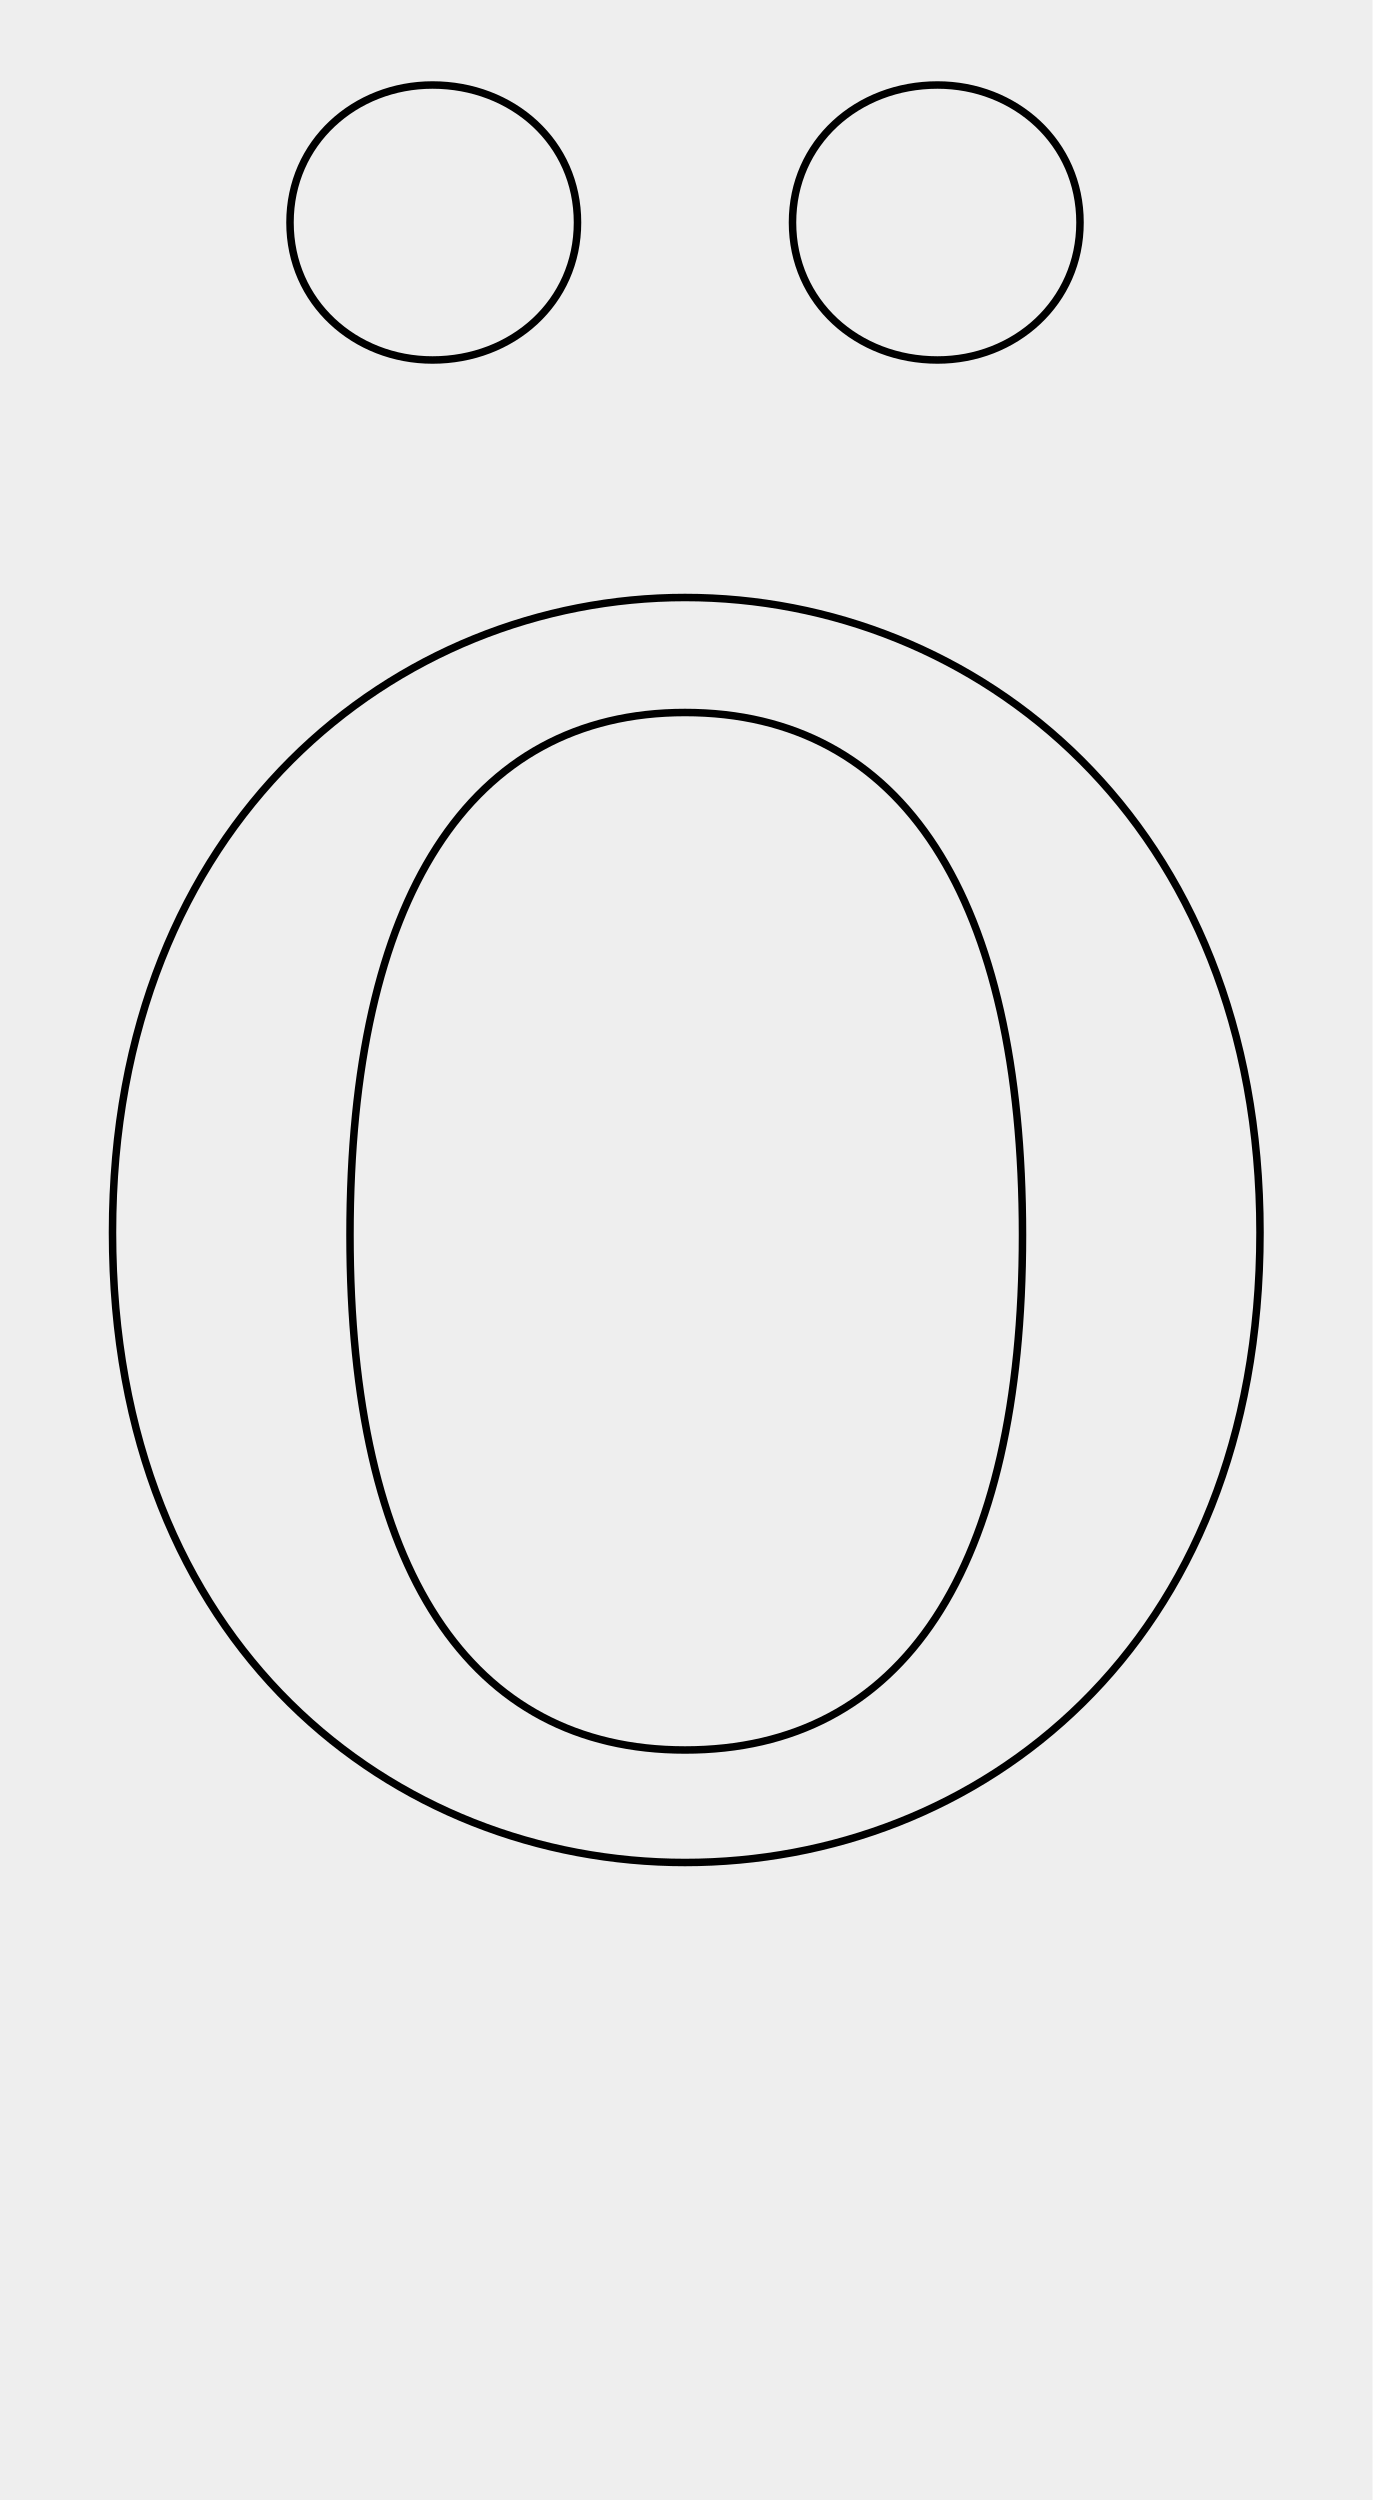
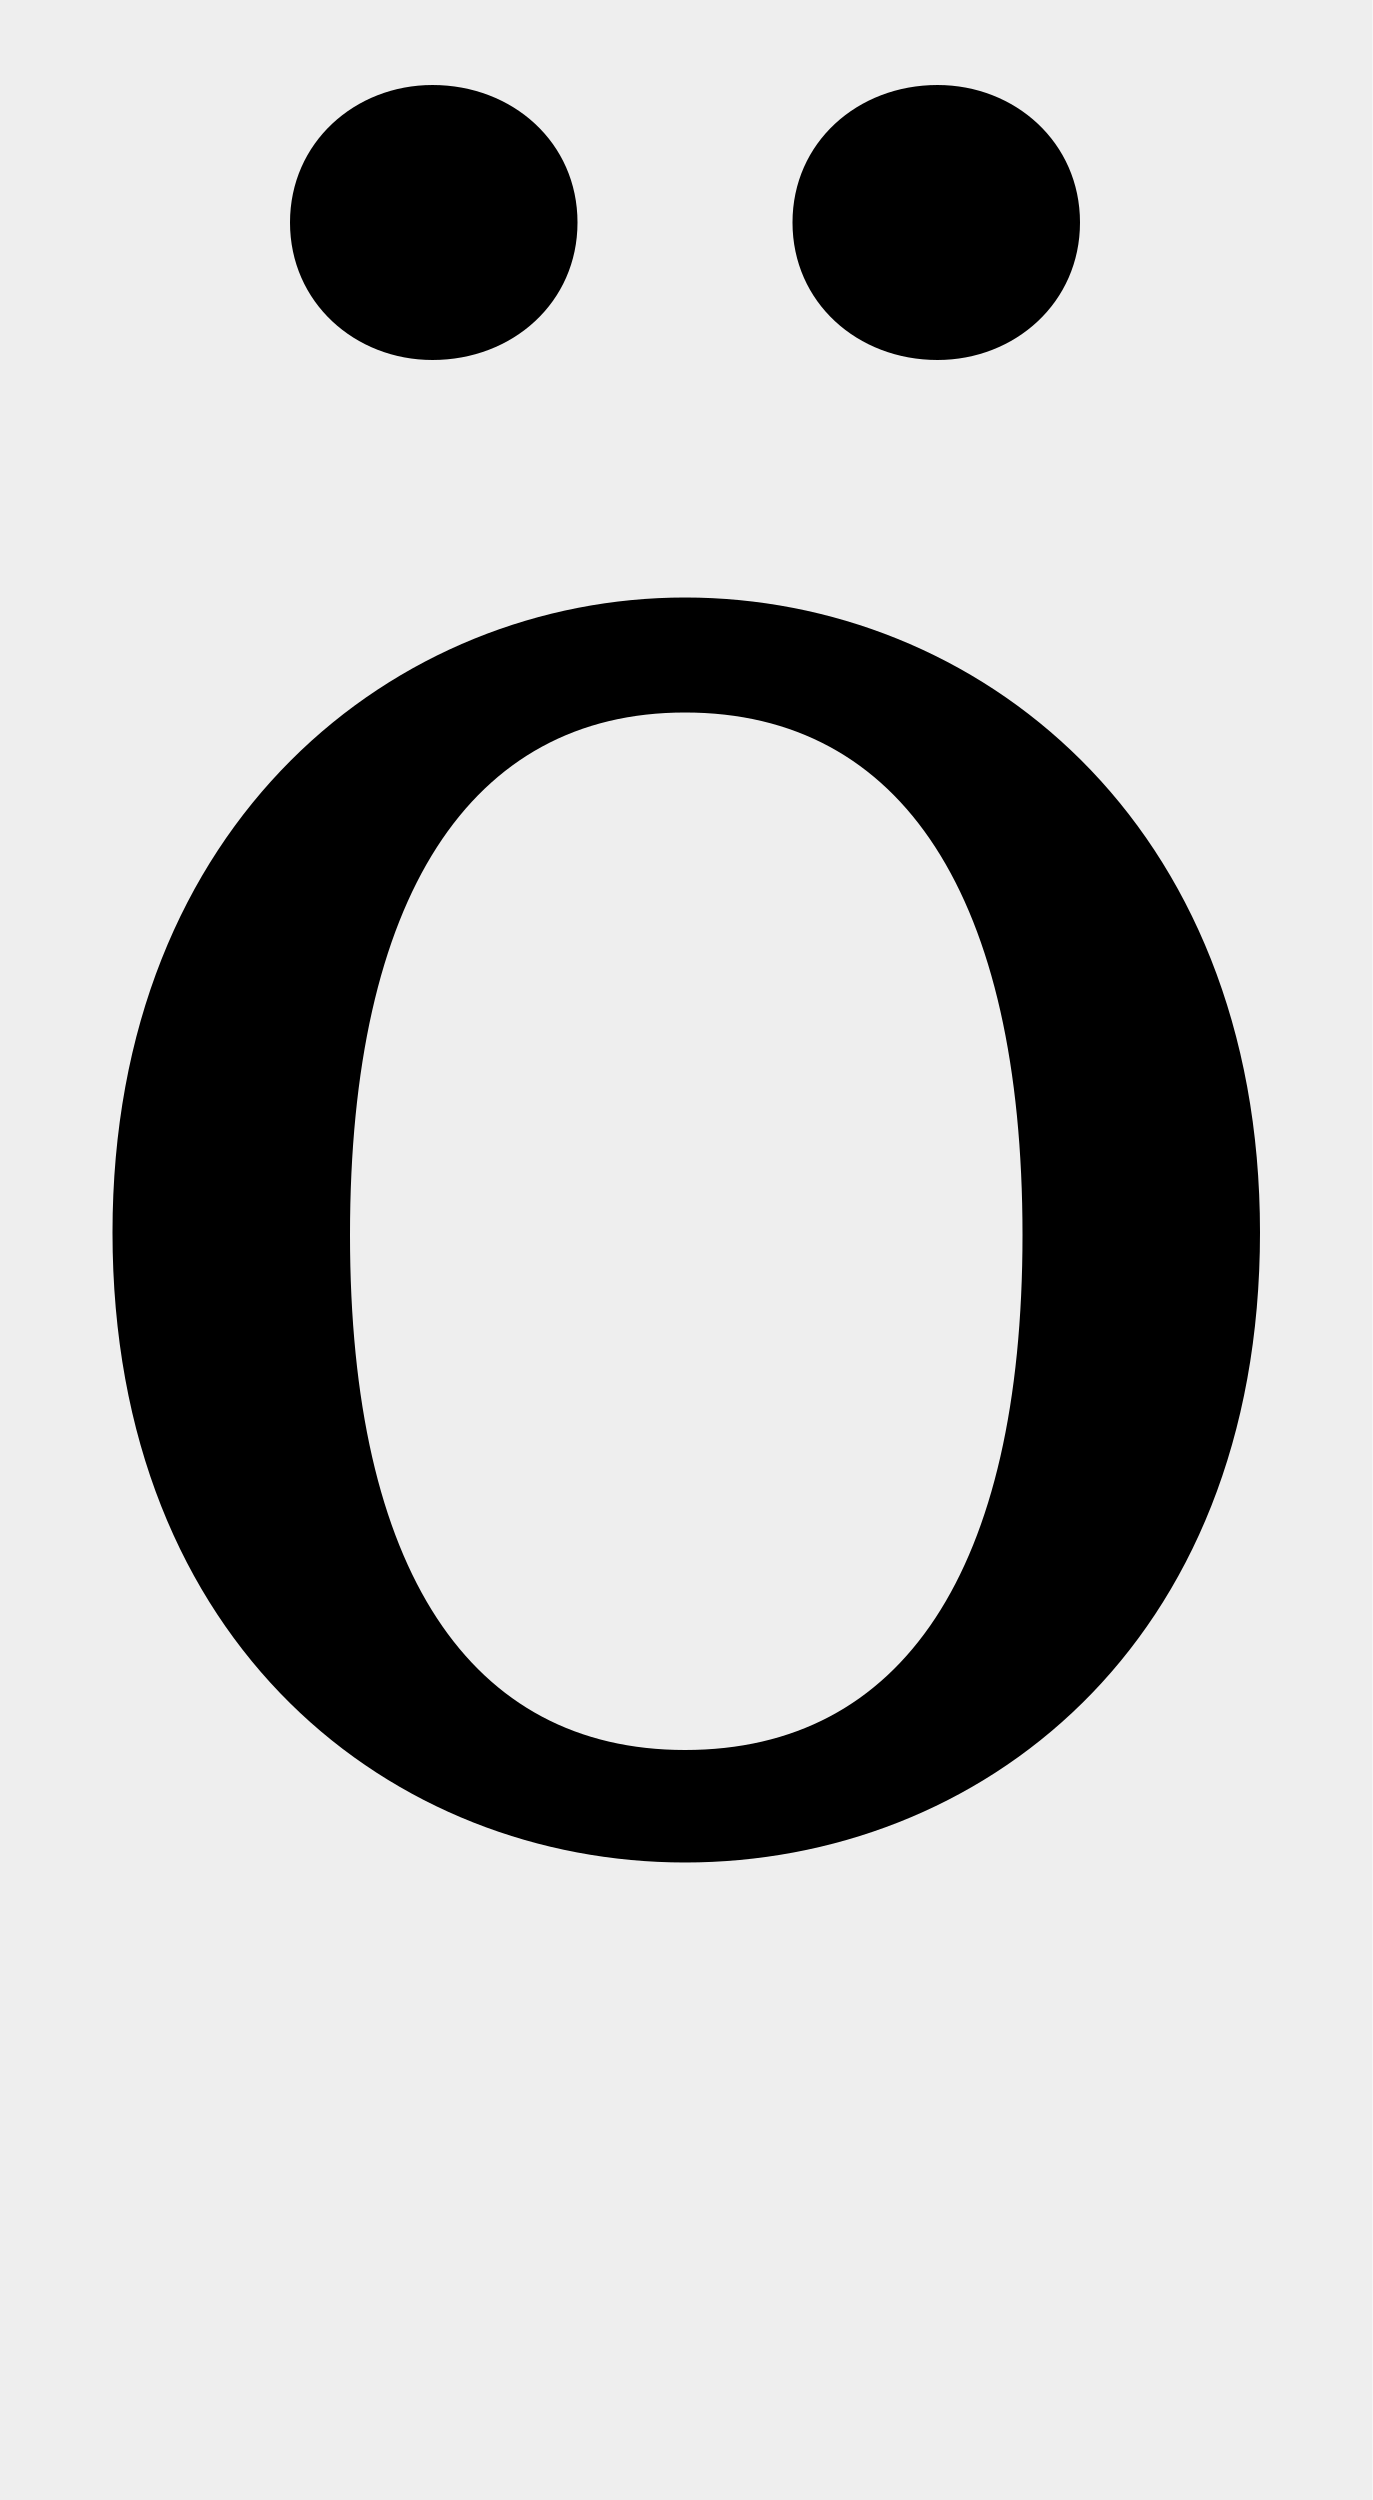
<svg xmlns="http://www.w3.org/2000/svg" height="1000" width="549">
  <style>
- path { fill: none; stroke: black; stroke-width: 3; }
+ path { fill: black; fill-rule: nonzero }
</style>
  <rect fill="#eee" height="1000" width="549" />
  <g transform="translate(0, 730) scale(1, -1)">
-     <path d="M274,445 c87,0,135,-74,135,-209 c0,-134,-48,-206,-135,-206 c-86,0,-134,72,-134,206 c0,135,48,209,134,209 z" />
-     <path d="M274,491 c-115,0,-229,-89,-229,-254 c0,-166,113,-252,229,-252 c117,0,230,86,230,252 c0,165,-114,254,-230,254 z" />
-     <path d="M375,586 c31,0,57,23,57,55 c0,32,-26,55,-57,55 c-32,0,-58,-23,-58,-55 c0,-32,26,-55,58,-55 z" />
-     <path d="M173,586 c32,0,58,23,58,55 c0,32,-26,55,-58,55 c-31,0,-57,-23,-57,-55 c0,-32,26,-55,57,-55 z" />
+     <path d="M274,445 c87,0,135,-74,135,-209 c0,-134,-48,-206,-135,-206 c-86,0,-134,72,-134,206 c0,135,48,209,134,209 z M274,491 c-115,0,-229,-89,-229,-254 c0,-166,113,-252,229,-252 c117,0,230,86,230,252 c0,165,-114,254,-230,254 z M375,586 c31,0,57,23,57,55 c0,32,-26,55,-57,55 c-32,0,-58,-23,-58,-55 c0,-32,26,-55,58,-55 z M173,586 c32,0,58,23,58,55 c0,32,-26,55,-58,55 c-31,0,-57,-23,-57,-55 c0,-32,26,-55,57,-55 z" />
  </g>
</svg>
